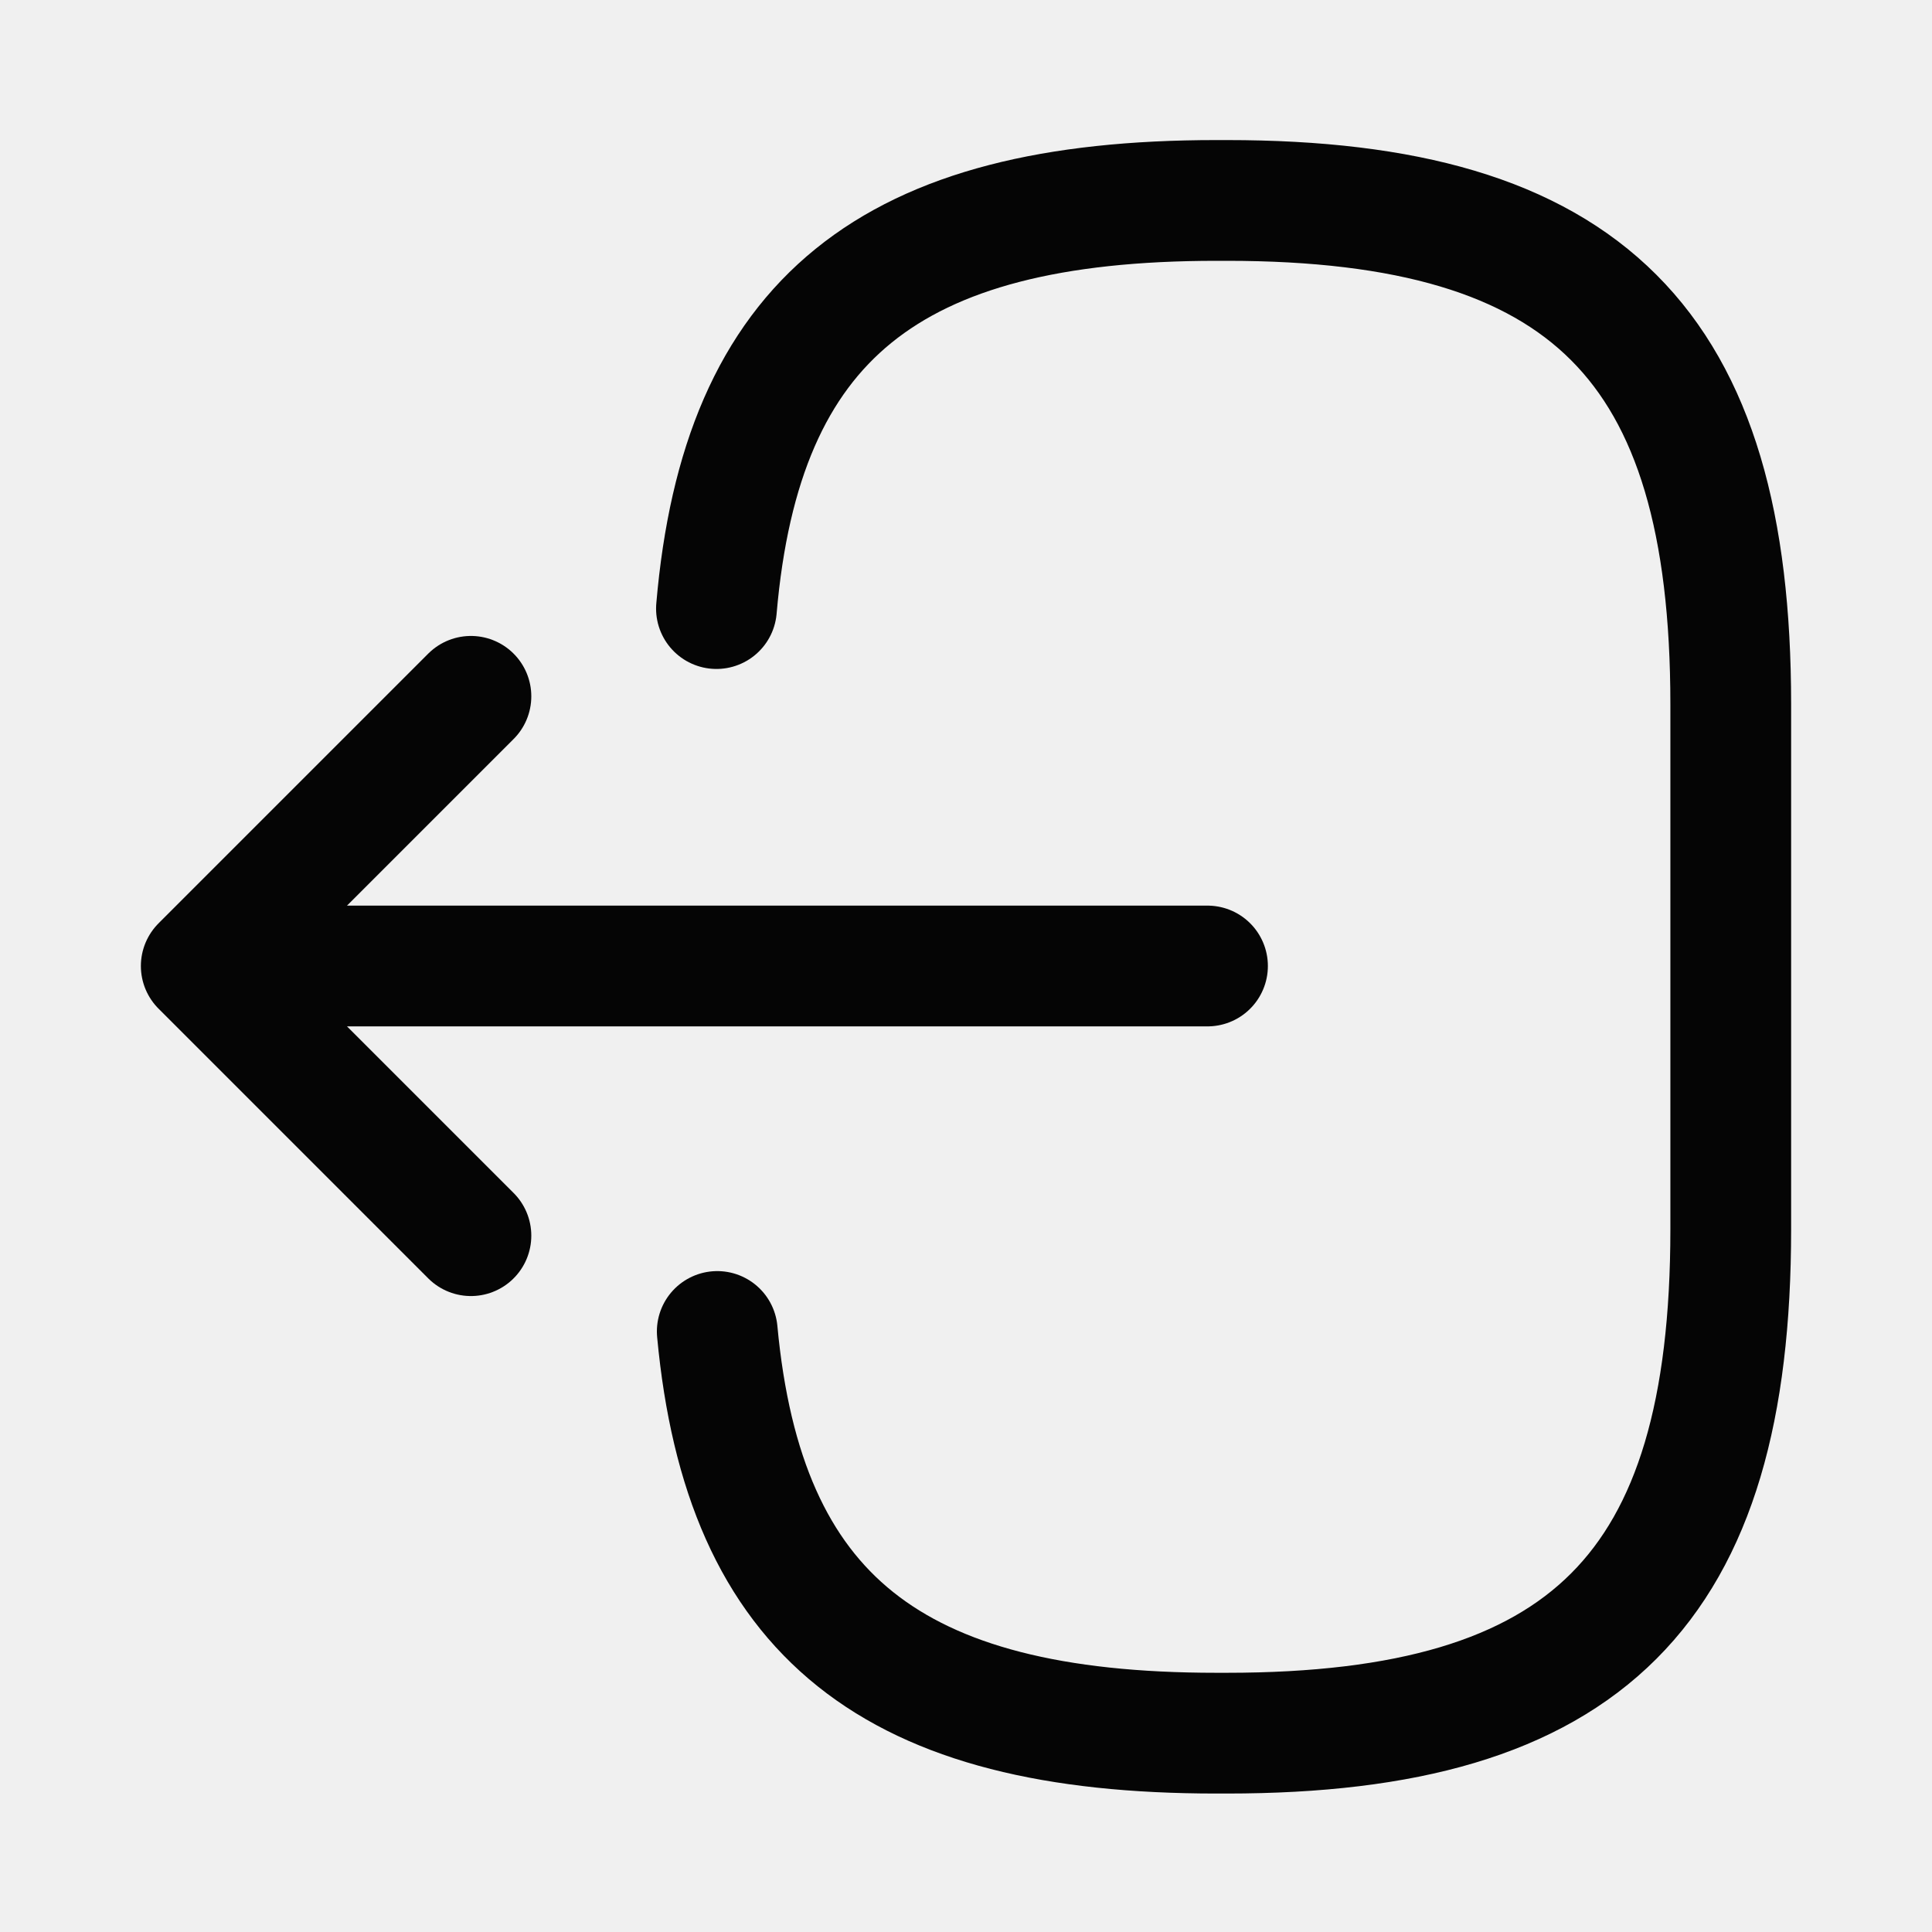
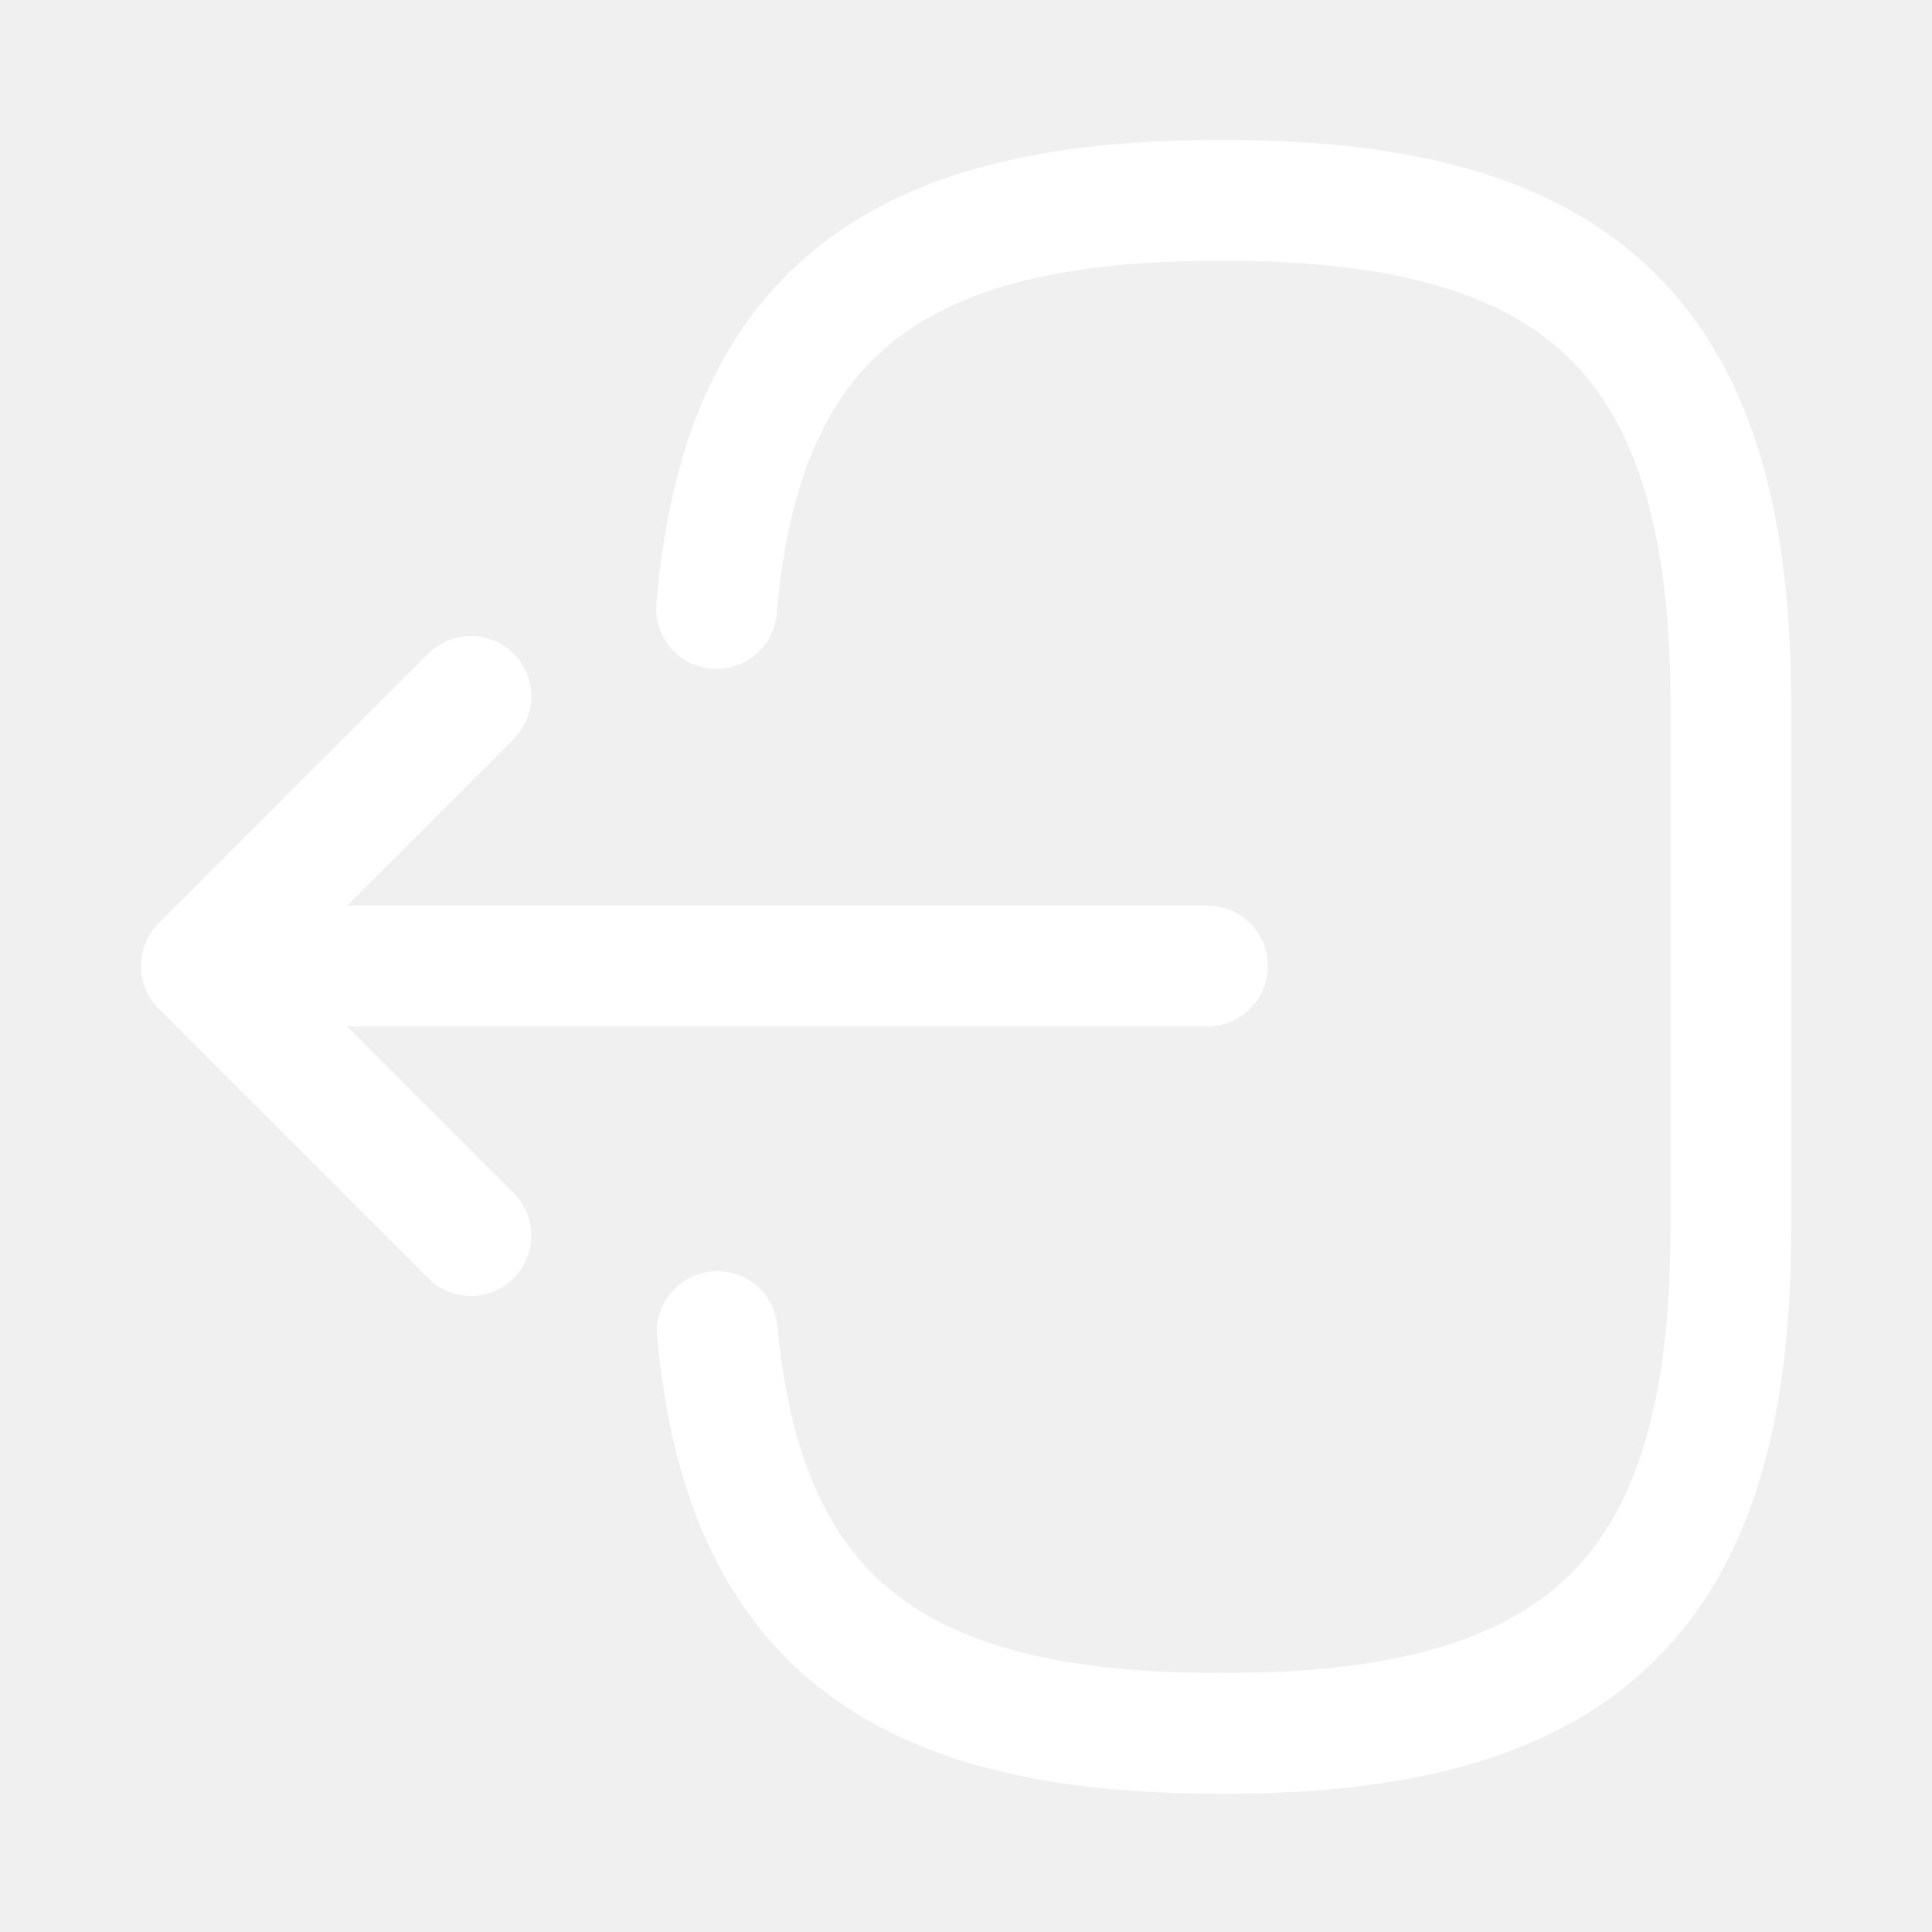
- <svg xmlns="http://www.w3.org/2000/svg" width="24" height="24" viewBox="0 0 24 24" fill="none">
-   <path d="M8.9 7.56C9.21 3.96 11.06 2.49 15.11 2.49H15.24C19.71 2.49 21.5 4.28 21.5 8.75V15.27C21.5 19.74 19.71 21.53 15.24 21.53H15.11C11.09 21.53 9.24 20.08 8.91 16.54" stroke="#050505" stroke-width="1.5" stroke-linecap="round" stroke-linejoin="round" />
-   <path d="M15 12H3.62" stroke="#050505" stroke-width="1.5" stroke-linecap="round" stroke-linejoin="round" />
-   <path d="M5.85 8.65L2.5 12L5.85 15.35" stroke="#050505" stroke-width="1.5" stroke-linecap="round" stroke-linejoin="round" />
+ <svg xmlns="http://www.w3.org/2000/svg" width="16" height="16" fill="none">
+   <path stroke="#fff" stroke-linecap="round" stroke-linejoin="round" d="M5.934 5.04c.206-2.4 1.44-3.38 4.14-3.38h.086c2.98 0 4.174 1.193 4.174 4.173v4.347c0 2.98-1.194 4.174-4.174 4.174h-.086c-2.68 0-3.914-.967-4.134-3.327M10 8H2.413M3.9 5.767 1.667 8 3.9 10.233" />
</svg>
